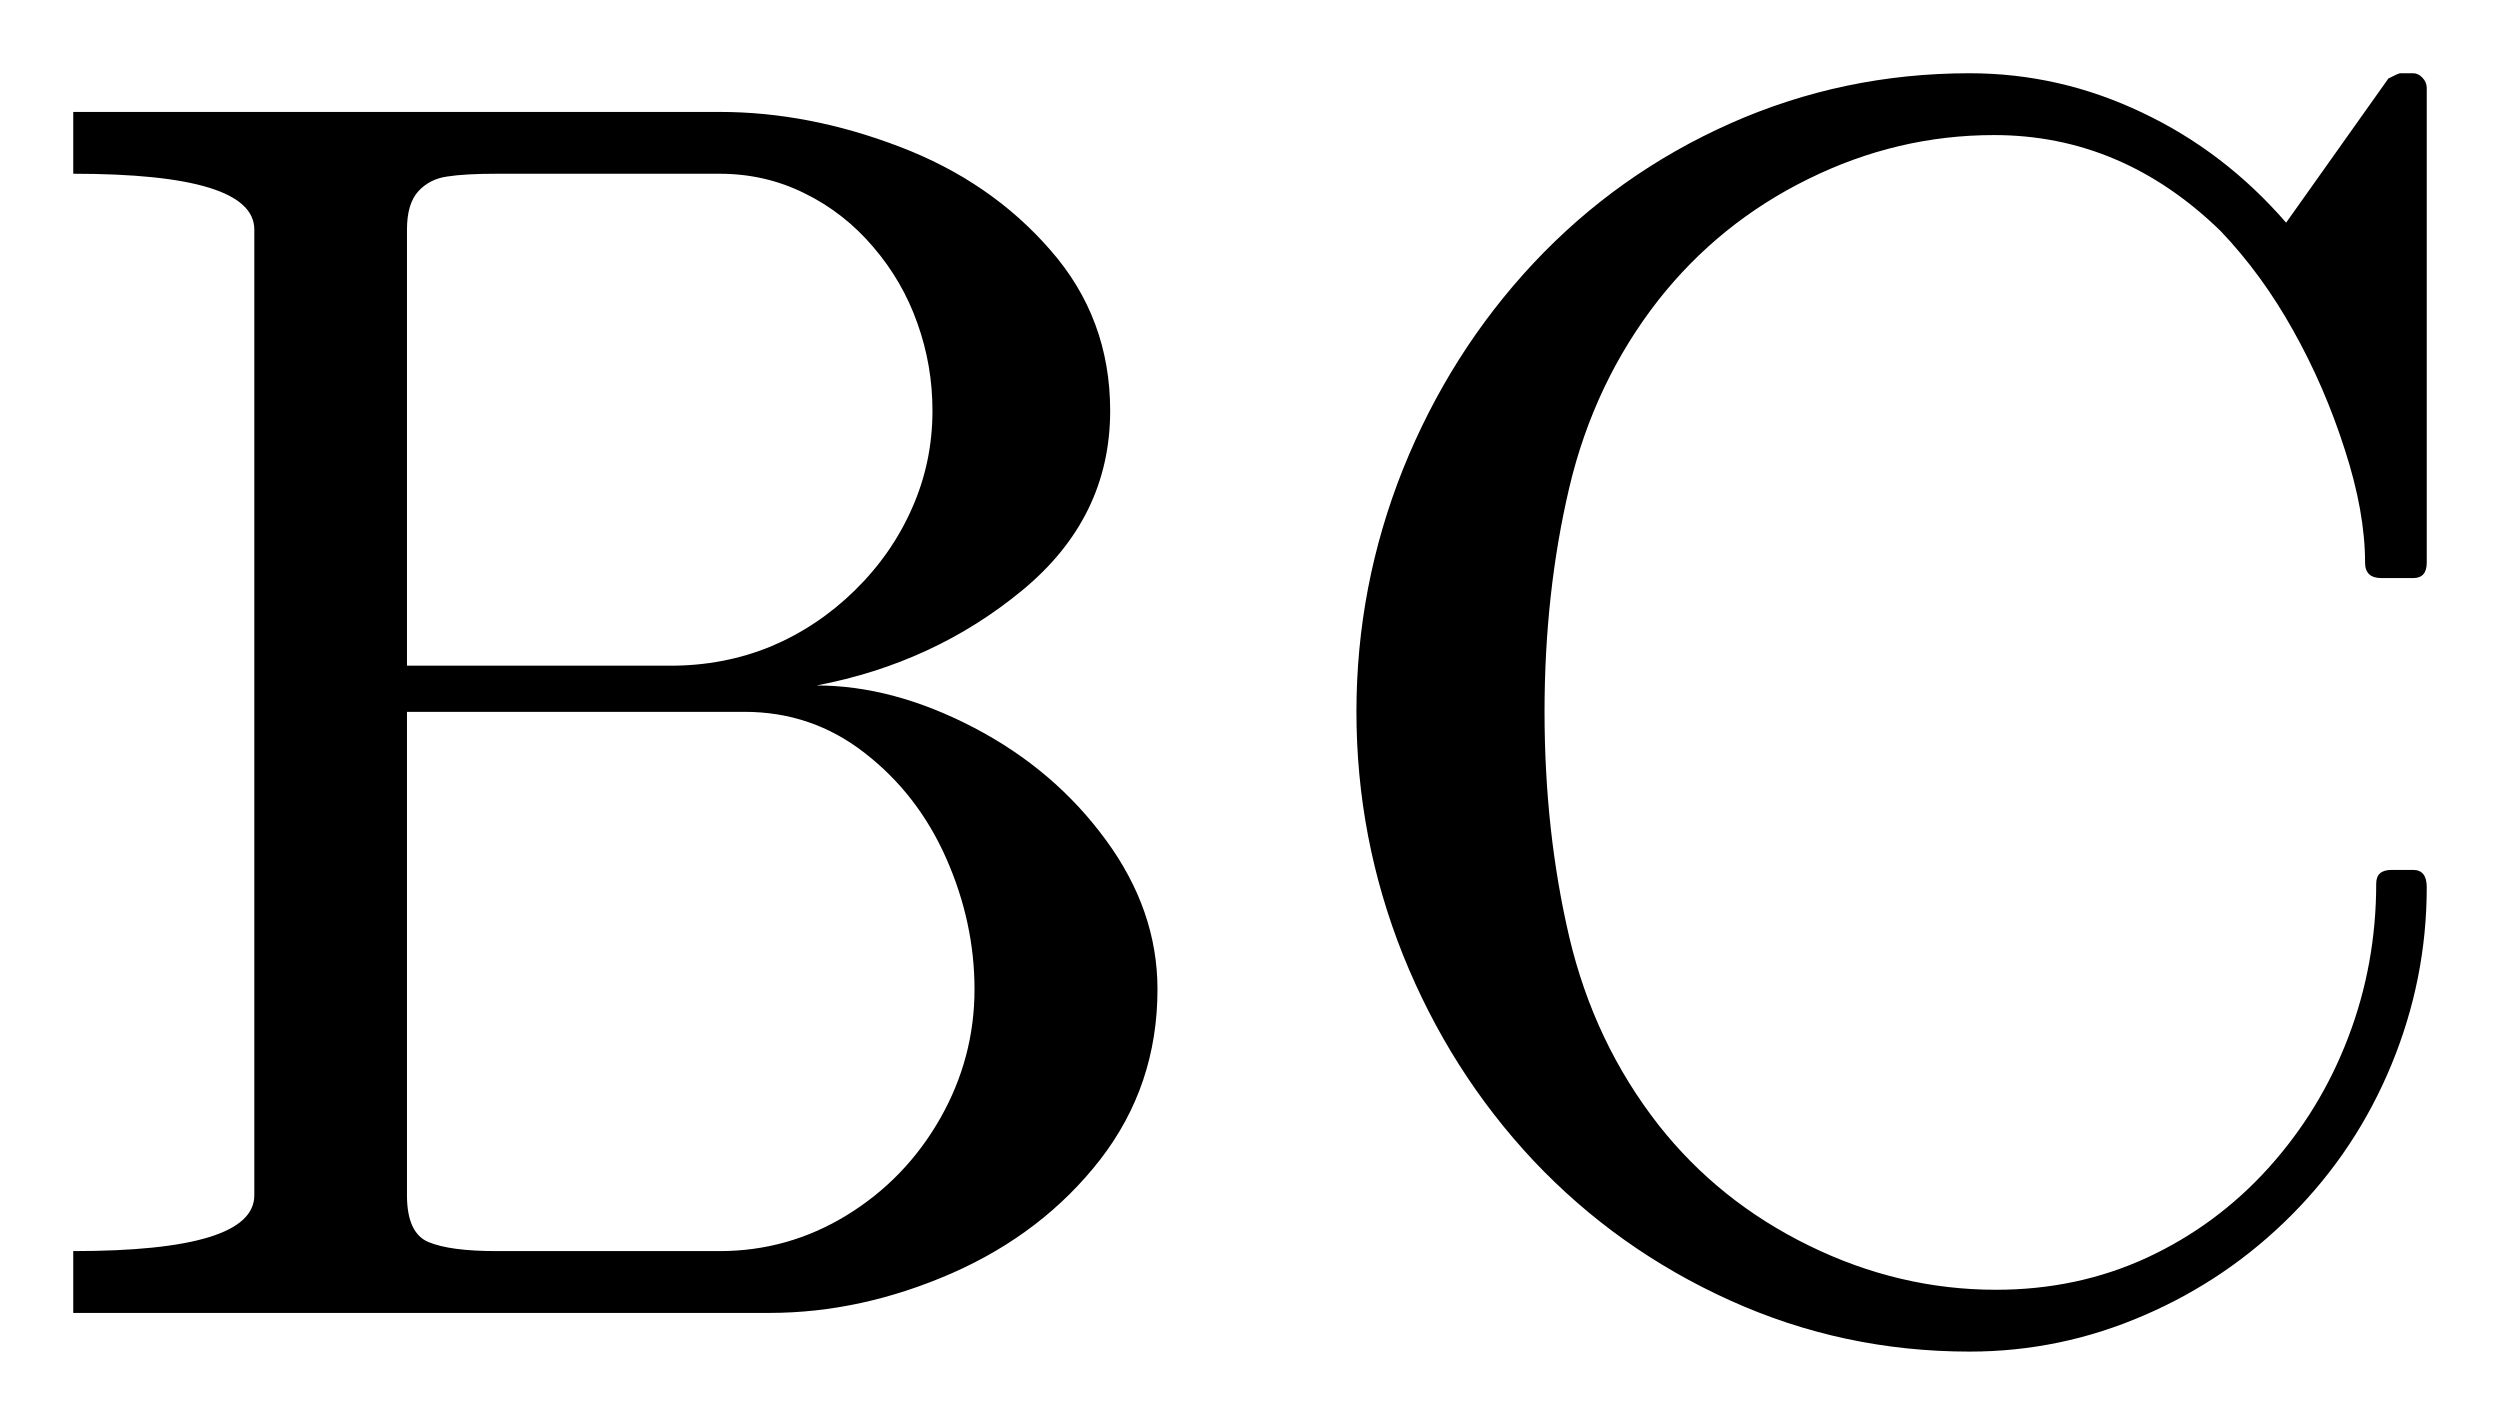
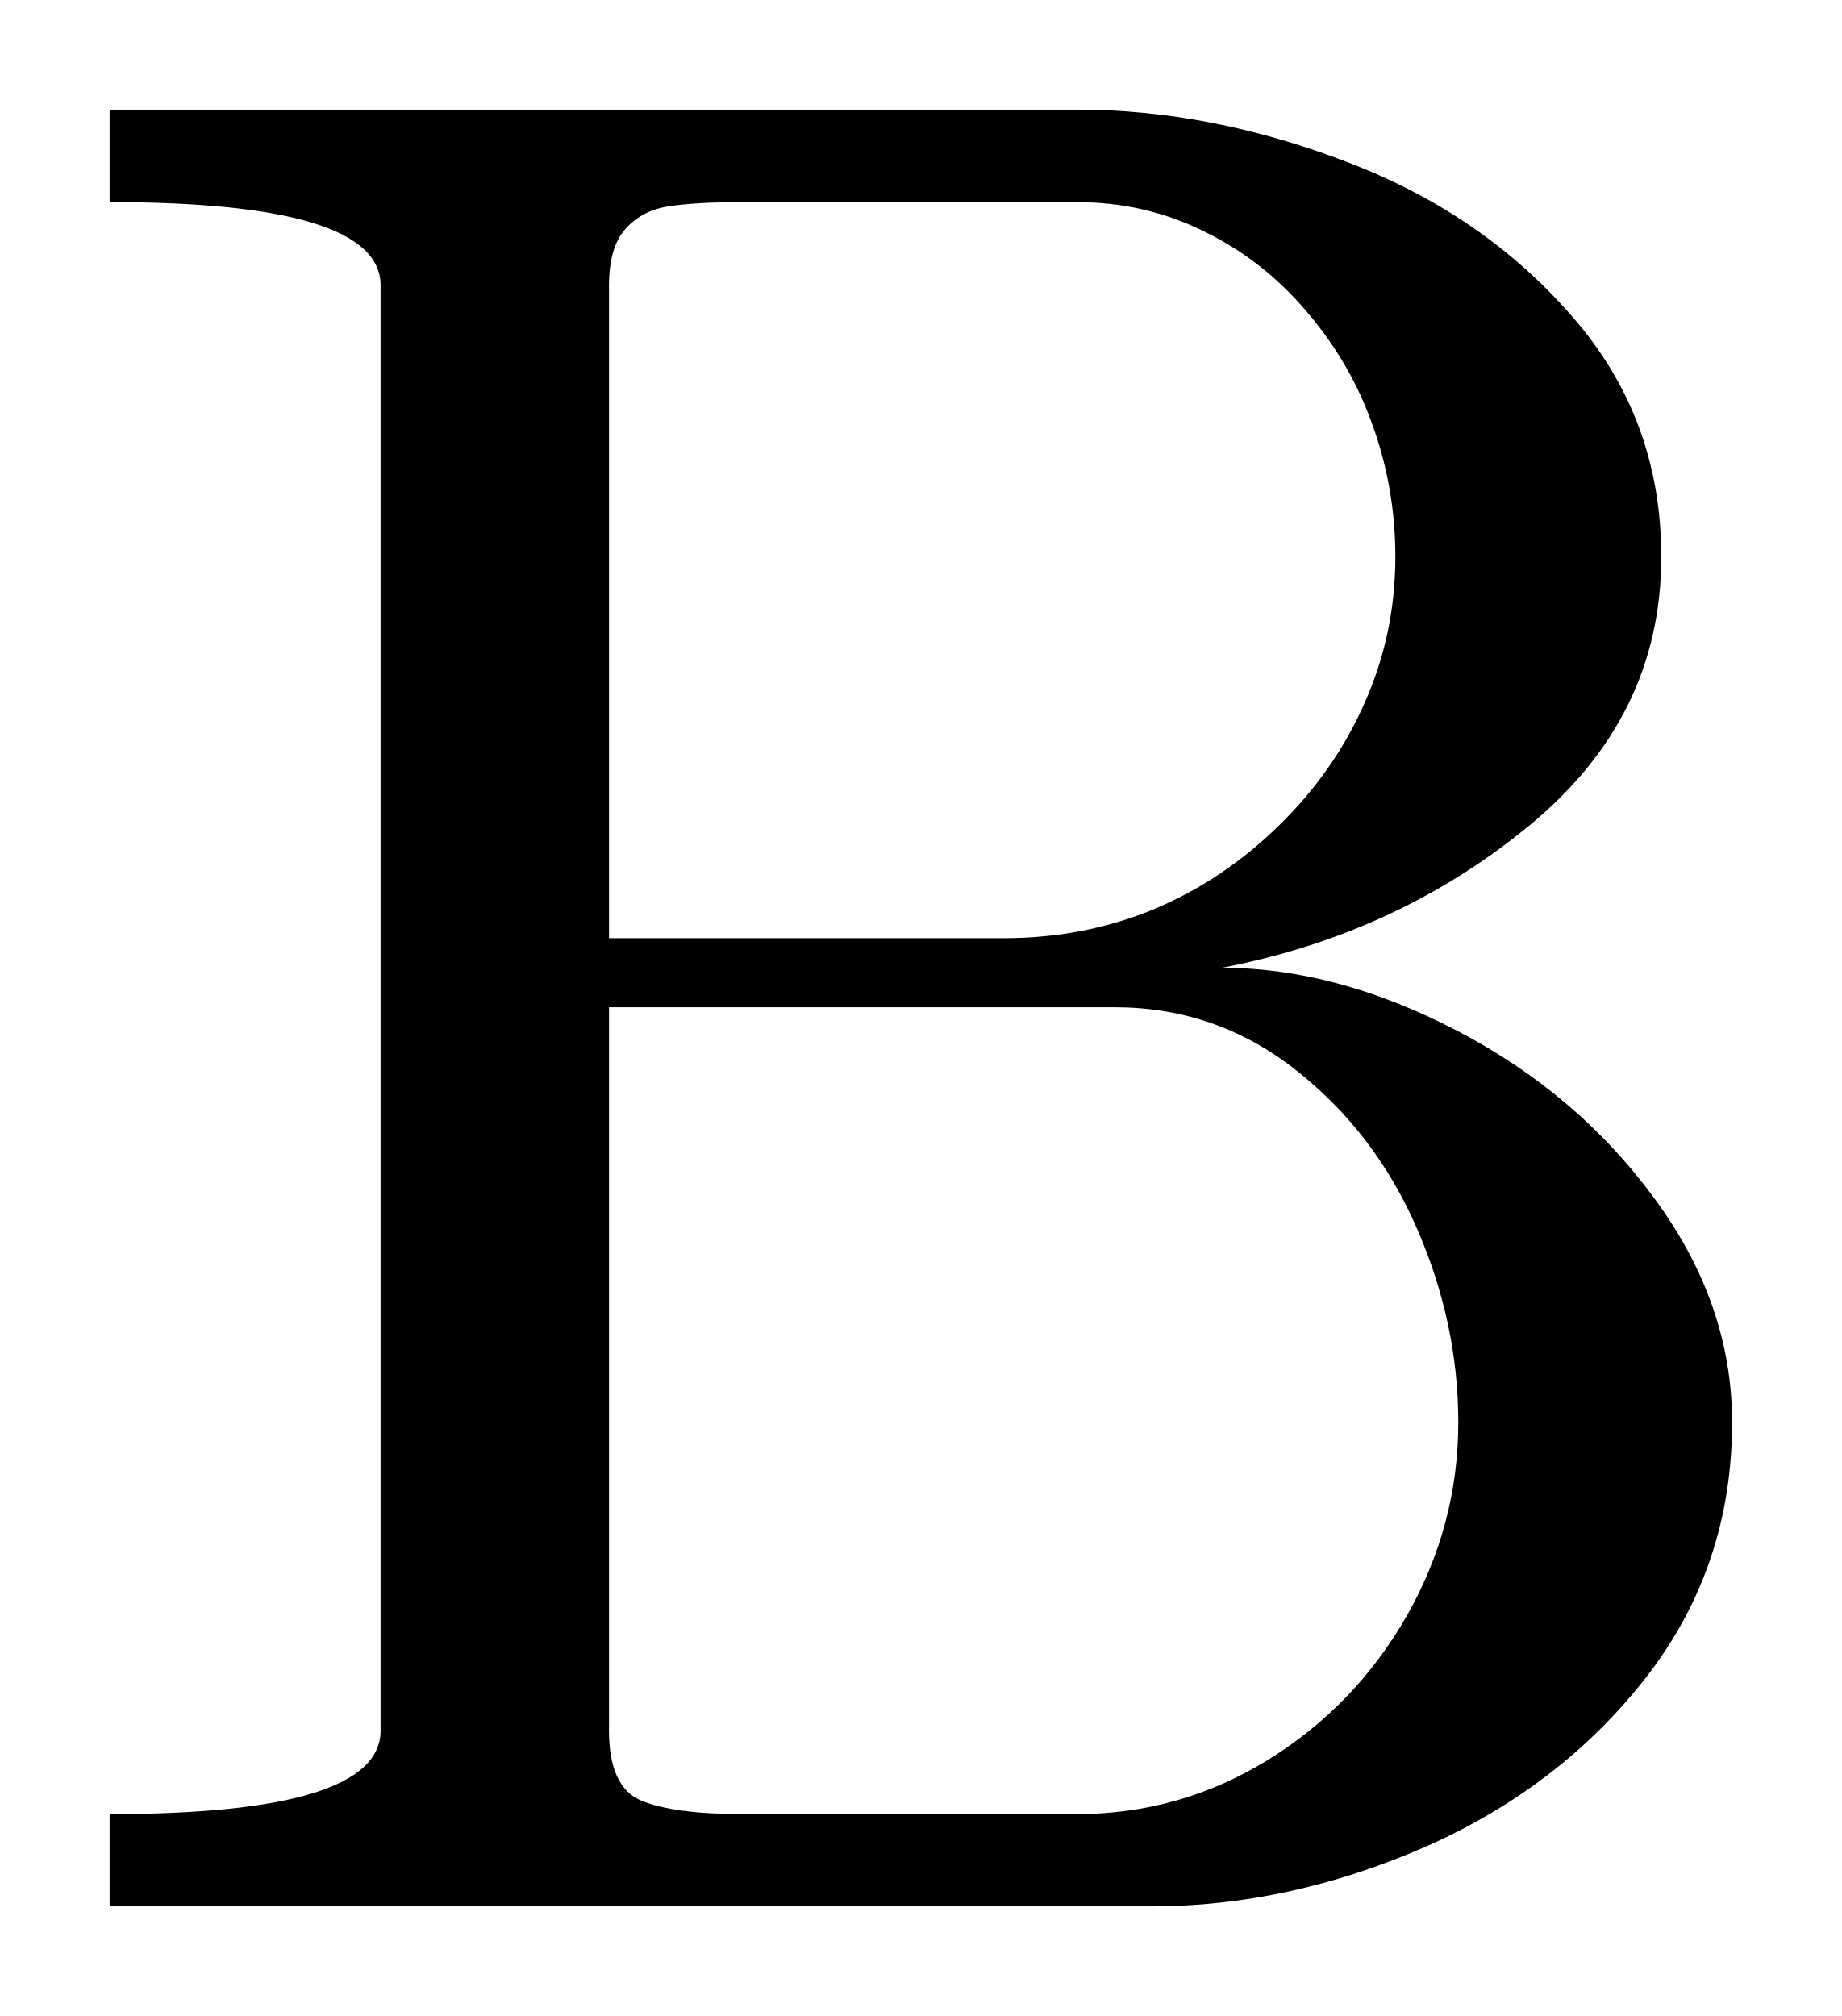
- <svg xmlns="http://www.w3.org/2000/svg" width="17.065pt" height="9.726pt" viewBox="0 0 17.065 9.726" version="1.1">
+ <svg xmlns="http://www.w3.org/2000/svg" width="8.401pt" height="9.197pt" viewBox="0 0 8.401 9.197" version="1.1">
  <defs>
    <style type="text/css">*{stroke-linejoin: round; stroke-linecap: butt}</style>
  </defs>
  <g id="figure_1">
    <g id="patch_1">
-       <path d="M 0 9.726  L 17.065 9.726  L 17.065 0  L 0 0  L 0 9.726  z " style="fill: none; opacity: 0" />
+       <path d="M 0 9.197  L 8.401 9.197  L 8.401 0  L 0 0  L 0 9.197  z " style="fill: none; opacity: 0" />
    </g>
    <g id="axes_1">
      <g id="patch_2">
-         <path d="M 0.5 8.962  L 0.5 8.54  Q 1.736 8.54 1.736 8.159  L 1.736 1.567  Q 1.736 1.186 0.5 1.186  L 0.5 0.764  L 4.912 0.764  Q 5.521 0.764 6.142 1.002  Q 6.763 1.239 7.169 1.706  Q 7.578 2.171 7.578 2.804  Q 7.578 3.536 6.976 4.031  Q 6.376 4.526 5.574 4.679  Q 6.095 4.679 6.646 4.966  Q 7.197 5.253 7.548 5.733  Q 7.901 6.213 7.901 6.753  Q 7.901 7.409 7.511 7.914  Q 7.121 8.416 6.5 8.69  Q 5.879 8.962 5.251 8.962  L 0.5 8.962  z M 2.778 8.159  Q 2.778 8.416 2.924 8.478  Q 3.072 8.54 3.388 8.54  L 4.912 8.54  Q 5.381 8.54 5.782 8.294  Q 6.183 8.047 6.418 7.634  Q 6.652 7.222 6.652 6.753  Q 6.652 6.296 6.459 5.859  Q 6.266 5.422 5.904 5.141  Q 5.544 4.859 5.082 4.859  L 2.778 4.859  L 2.778 8.159  z M 2.778 4.544  L 4.578 4.544  Q 4.942 4.544 5.261 4.413  Q 5.579 4.28 5.834 4.031  Q 6.089 3.781 6.226 3.468  Q 6.365 3.155 6.365 2.804  Q 6.365 2.493 6.262 2.206  Q 6.161 1.919 5.96 1.685  Q 5.761 1.451 5.491 1.319  Q 5.223 1.186 4.912 1.186  L 3.388 1.186  Q 3.172 1.186 3.052 1.205  Q 2.932 1.222 2.855 1.306  Q 2.778 1.391 2.778 1.567  L 2.778 4.544  z M 11.321 7.679  Q 11.732 8.201 12.347 8.502  Q 12.962 8.804 13.625 8.804  Q 14.18 8.804 14.655 8.585  Q 15.131 8.364 15.485 7.972  Q 15.84 7.578 16.029 7.081  Q 16.22 6.582 16.22 6.031  Q 16.22 5.938 16.325 5.938  L 16.472 5.938  Q 16.565 5.938 16.565 6.056  Q 16.565 6.682 16.325 7.265  Q 16.085 7.848 15.645 8.291  Q 15.206 8.733 14.634 8.979  Q 14.064 9.226 13.444 9.226  Q 12.581 9.226 11.81 8.877  Q 11.04 8.529 10.468 7.923  Q 9.898 7.316 9.577 6.519  Q 9.259 5.722 9.259 4.859  Q 9.259 3.999 9.577 3.202  Q 9.898 2.405 10.468 1.796  Q 11.04 1.186 11.81 0.843  Q 12.581 0.5 13.444 0.5  Q 14.059 0.5 14.621 0.768  Q 15.184 1.034 15.605 1.52  L 16.303 0.536  Q 16.372 0.5 16.384 0.5  L 16.472 0.5  Q 16.507 0.5 16.535 0.53  Q 16.565 0.56 16.565 0.601  L 16.565 3.841  Q 16.565 3.946 16.472 3.946  L 16.256 3.946  Q 16.144 3.946 16.144 3.841  Q 16.144 3.494 16.005 3.067  Q 15.868 2.639 15.654 2.257  Q 15.44 1.873 15.159 1.578  Q 14.486 0.922 13.612 0.922  Q 12.95 0.922 12.343 1.222  Q 11.737 1.52 11.321 2.047  Q 10.882 2.609 10.712 3.328  Q 10.543 4.046 10.543 4.859  Q 10.543 5.675 10.712 6.397  Q 10.882 7.117 11.321 7.679  z " clip-path="url(#p65b77e7eab)" />
+         <path d="M 0.5 8.697  L 0.5 8.276  Q 1.736 8.276 1.736 7.895  L 1.736 1.302  Q 1.736 0.922 0.5 0.922  L 0.5 0.5  L 4.912 0.5  Q 5.521 0.5 6.142 0.738  Q 6.763 0.974 7.169 1.441  Q 7.578 1.906 7.578 2.54  Q 7.578 3.271 6.976 3.766  Q 6.376 4.261 5.574 4.415  Q 6.095 4.415 6.646 4.702  Q 7.197 4.989 7.548 5.469  Q 7.901 5.949 7.901 6.489  Q 7.901 7.145 7.511 7.649  Q 7.121 8.152 6.5 8.426  Q 5.879 8.697 5.251 8.697  L 0.5 8.697  z M 2.778 7.895  Q 2.778 8.152 2.924 8.214  Q 3.072 8.276 3.388 8.276  L 4.912 8.276  Q 5.381 8.276 5.782 8.03  Q 6.183 7.782 6.418 7.37  Q 6.652 6.957 6.652 6.489  Q 6.652 6.031 6.459 5.594  Q 6.266 5.157 5.904 4.876  Q 5.544 4.595 5.082 4.595  L 2.778 4.595  L 2.778 7.895  z M 2.778 4.28  L 4.578 4.28  Q 4.942 4.28 5.261 4.149  Q 5.579 4.016 5.834 3.766  Q 6.089 3.517 6.226 3.204  Q 6.365 2.891 6.365 2.54  Q 6.365 2.229 6.262 1.942  Q 6.161 1.655 5.96 1.421  Q 5.761 1.186 5.491 1.055  Q 5.223 0.922 4.912 0.922  L 3.388 0.922  Q 3.172 0.922 3.052 0.941  Q 2.932 0.958 2.855 1.042  Q 2.778 1.126 2.778 1.302  L 2.778 4.28  z " clip-path="url(#p5c3adc3c86)" />
      </g>
    </g>
  </g>
  <defs>
-     <clipPath id="p65b77e7eab">
-       <rect x="0" y="0" width="17.065" height="9.726" />
+     <clipPath id="p5c3adc3c86">
+       <rect x="0" y="0" width="8.401" height="9.197" />
    </clipPath>
  </defs>
</svg>
